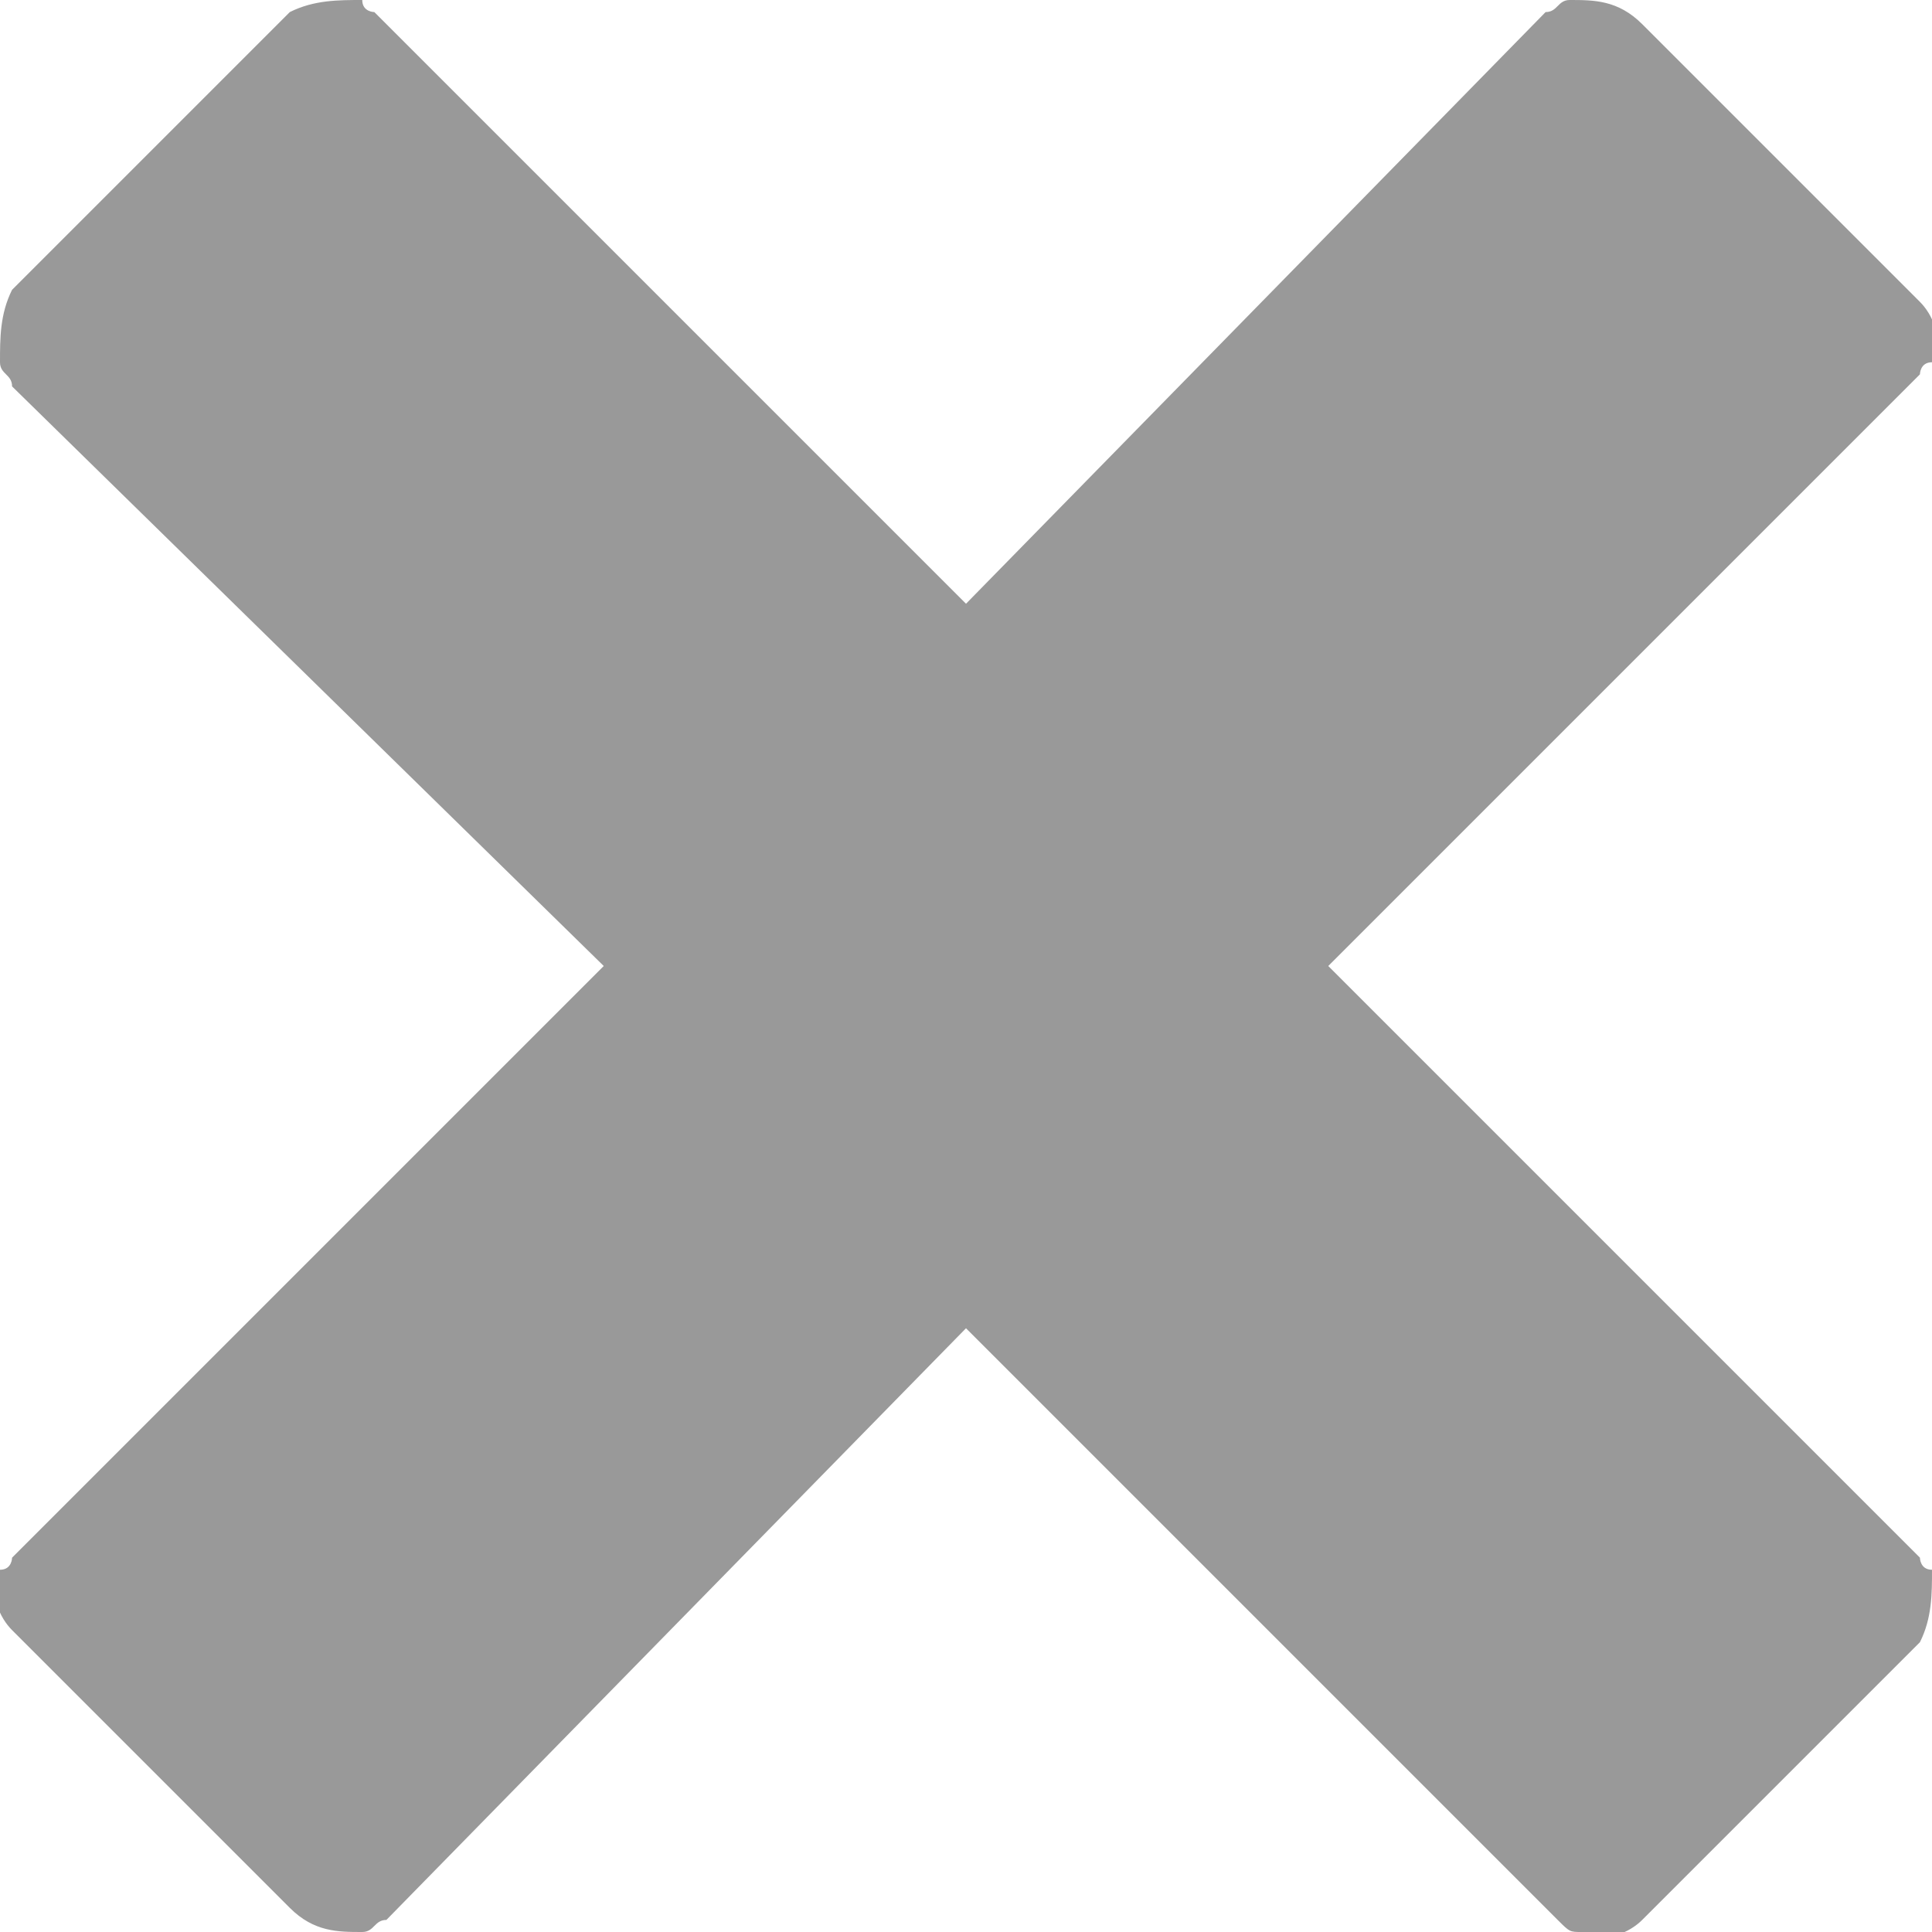
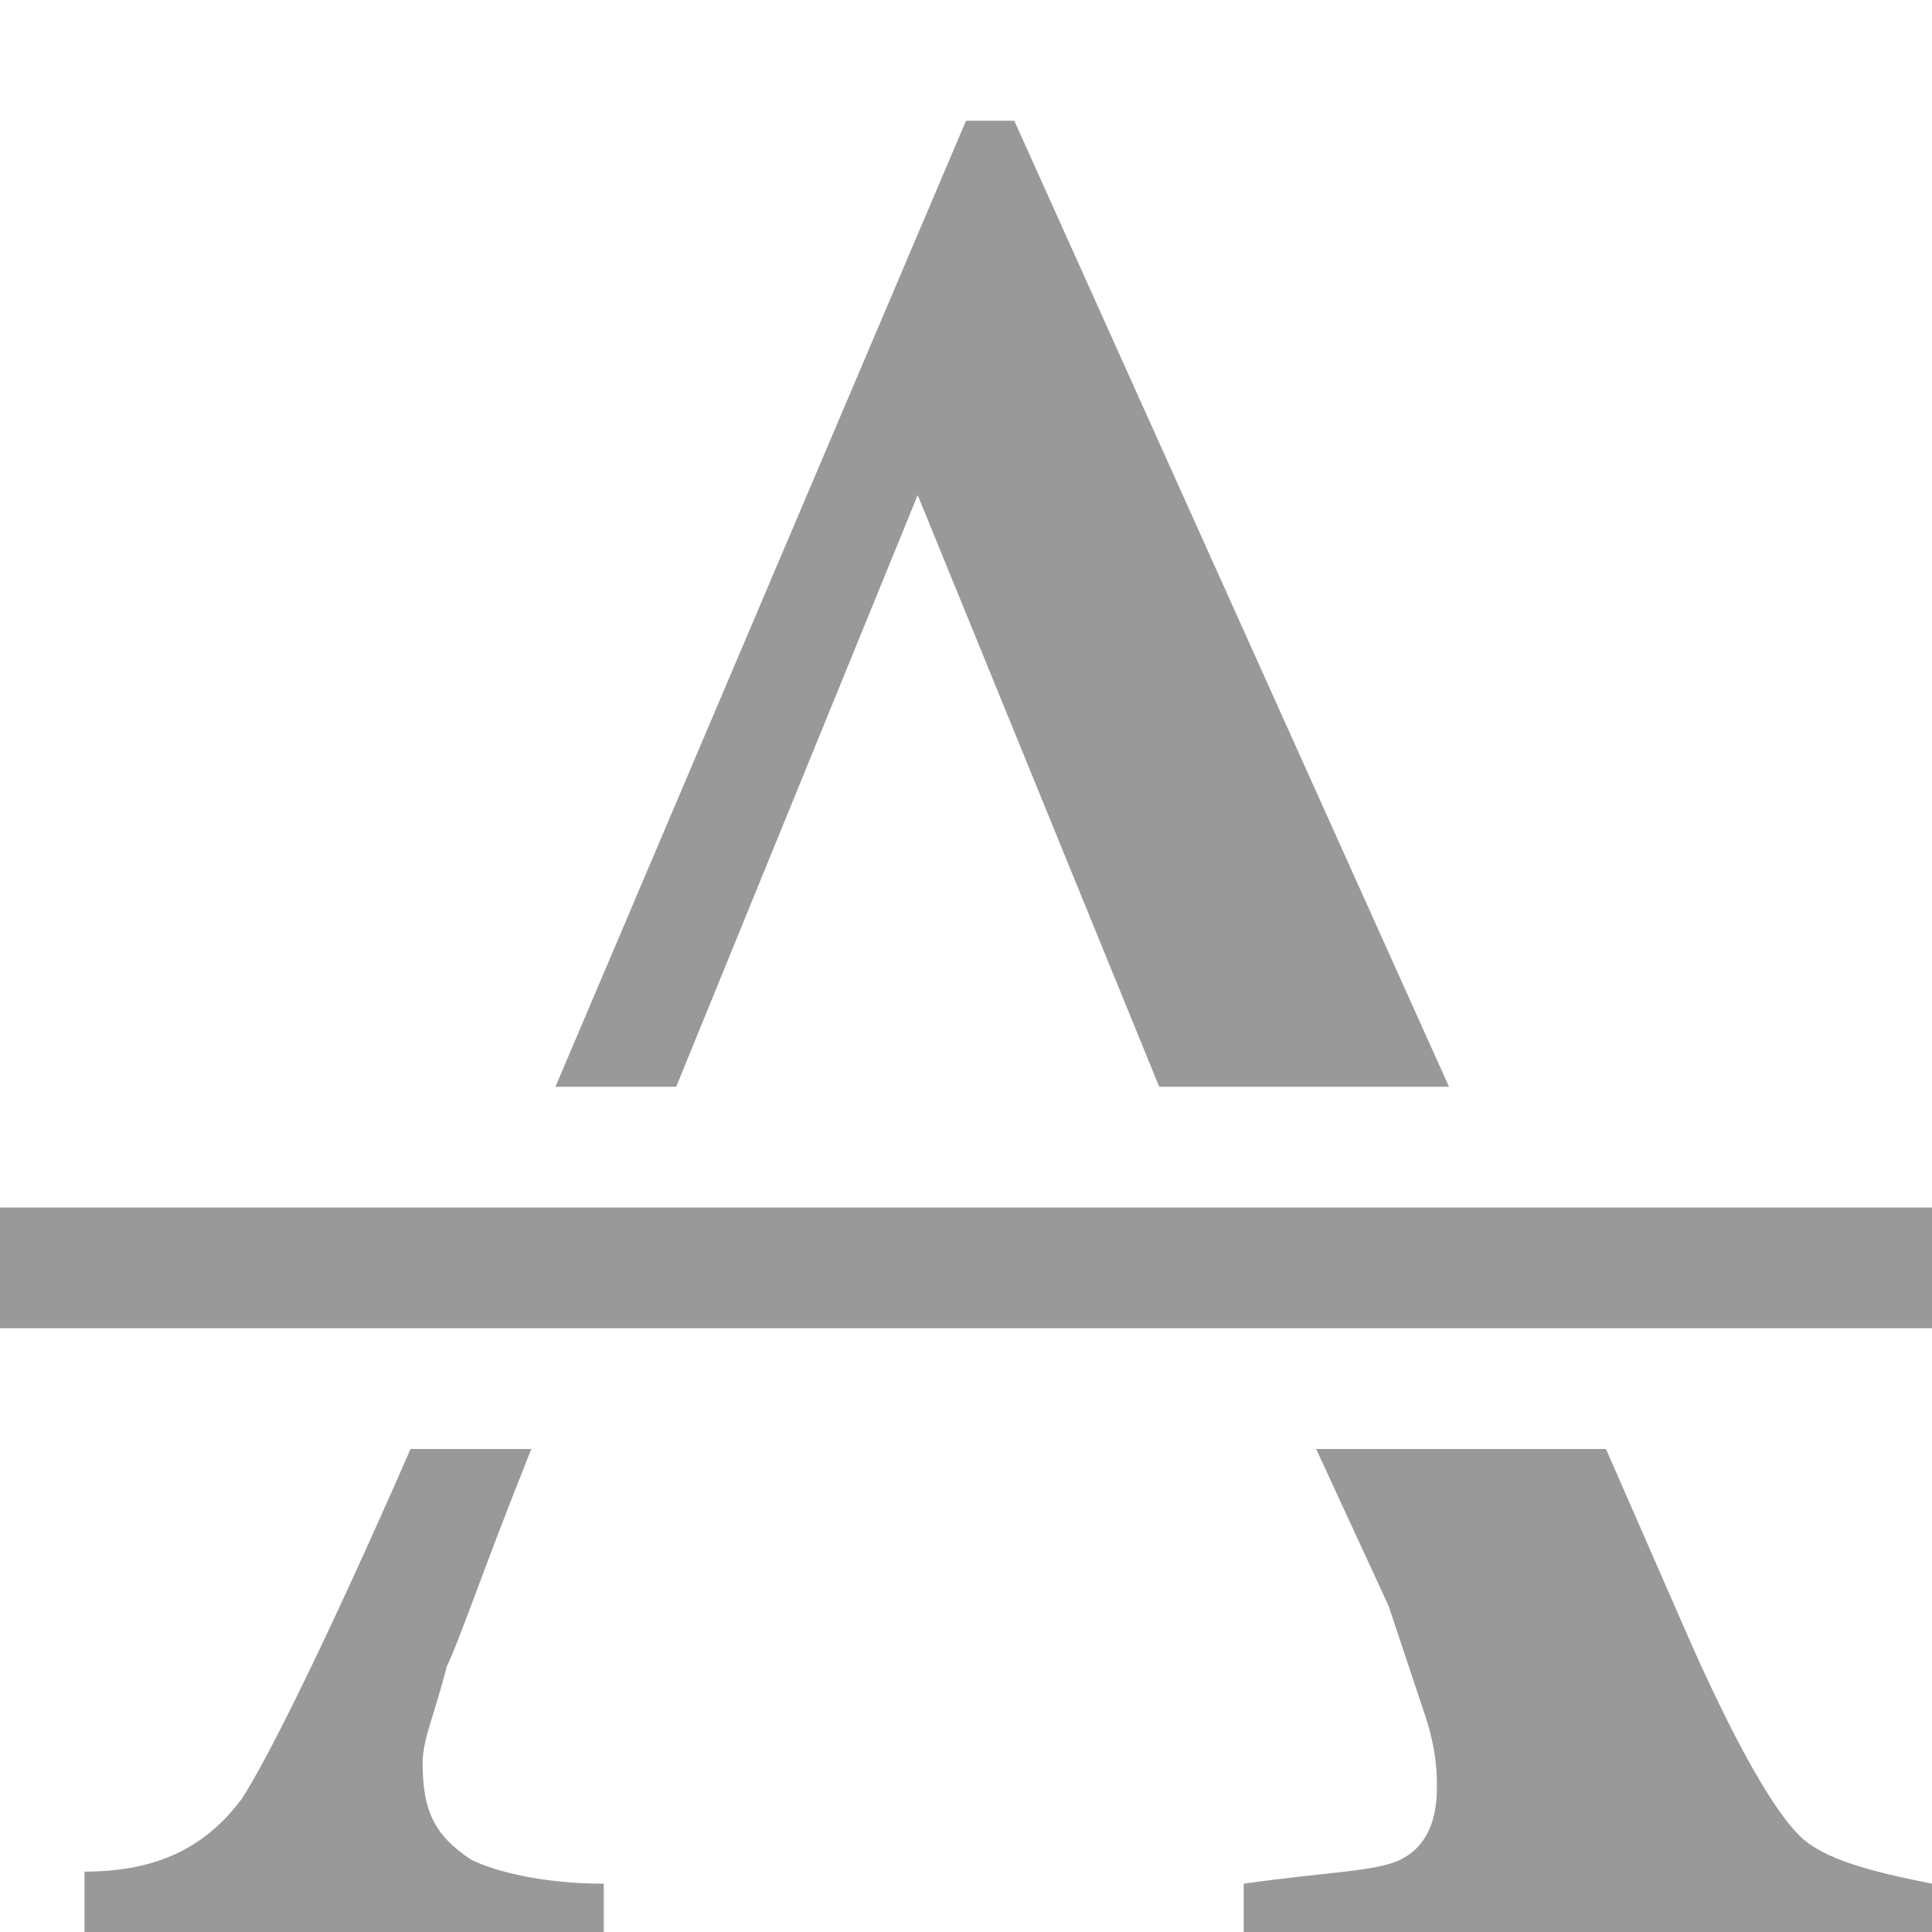
- <svg xmlns="http://www.w3.org/2000/svg" version="1.1" x="0px" y="0px" width="16px" height="16px" viewBox="0 0 16 16" style="overflow:visible;enable-background:new 0 0 16 16;" xml:space="preserve" preserveAspectRatio="xMinYMid meet">
+ <svg xmlns="http://www.w3.org/2000/svg" version="1.1" x="0px" y="0px" width="16px" height="16px" viewBox="0 -1 16 16" style="overflow:visible;enable-background:new 0 -1 16 16;" xml:space="preserve">
  <defs>
</defs>
-   <path style="fill:#999999;" d="M15.9,12.9L15.9,12.9L11,8l4.9-4.9C15.9,3.1,15.9,3,16,3c0.1-0.2,0-0.4-0.1-0.5l-2.3-2.3  C13.4,0,13.2,0,13,0c-0.1,0-0.1,0.1-0.2,0.1L8,5L3.1,0.1C3.1,0.1,3,0.1,3,0C2.8,0,2.6,0,2.4,0.1L0.1,2.4C0,2.6,0,2.8,0,3  c0,0.1,0.1,0.1,0.1,0.2L5,8l-4.9,4.9C0.1,12.9,0.1,13,0,13c-0.1,0.2,0,0.4,0.1,0.5l2.3,2.3C2.6,16,2.8,16,3,16  c0.1,0,0.1-0.1,0.2-0.1L8,11l4.9,4.9c0.1,0.1,0.1,0.1,0.2,0.1c0.2,0.1,0.4,0,0.5-0.1l2.3-2.3C16,13.4,16,13.2,16,13  C15.9,13,15.9,12.9,15.9,12.9" />
+   <path style="fill:#999999;" d="M14.9,14.2c0.2,0.2,0.6,0.3,1.1,0.4V15h-5.7v-0.4c0.7-0.1,1.1-0.1,1.3-0.2c0.2-0.1,0.3-0.3,0.3-0.6  c0-0.1,0-0.3-0.1-0.6c-0.1-0.3-0.2-0.6-0.3-0.9L10.9,11h2.4l0.7,1.6C14.4,13.5,14.7,14,14.9,14.2z M3.5,13.6c0-0.2,0.1-0.4,0.2-0.8  C3.8,12.6,4,12,4.4,11h-1c-0.7,1.6-1.2,2.6-1.4,2.9c-0.3,0.4-0.7,0.6-1.3,0.6V15H5v-0.4c-0.5,0-0.9-0.1-1.1-0.2  C3.6,14.2,3.5,14,3.5,13.6z M5.6,8l2-4.9l2,4.9H12L8.4,0H8L4.6,8H5.6z M16,9H0v1h16V9z" />
</svg>
